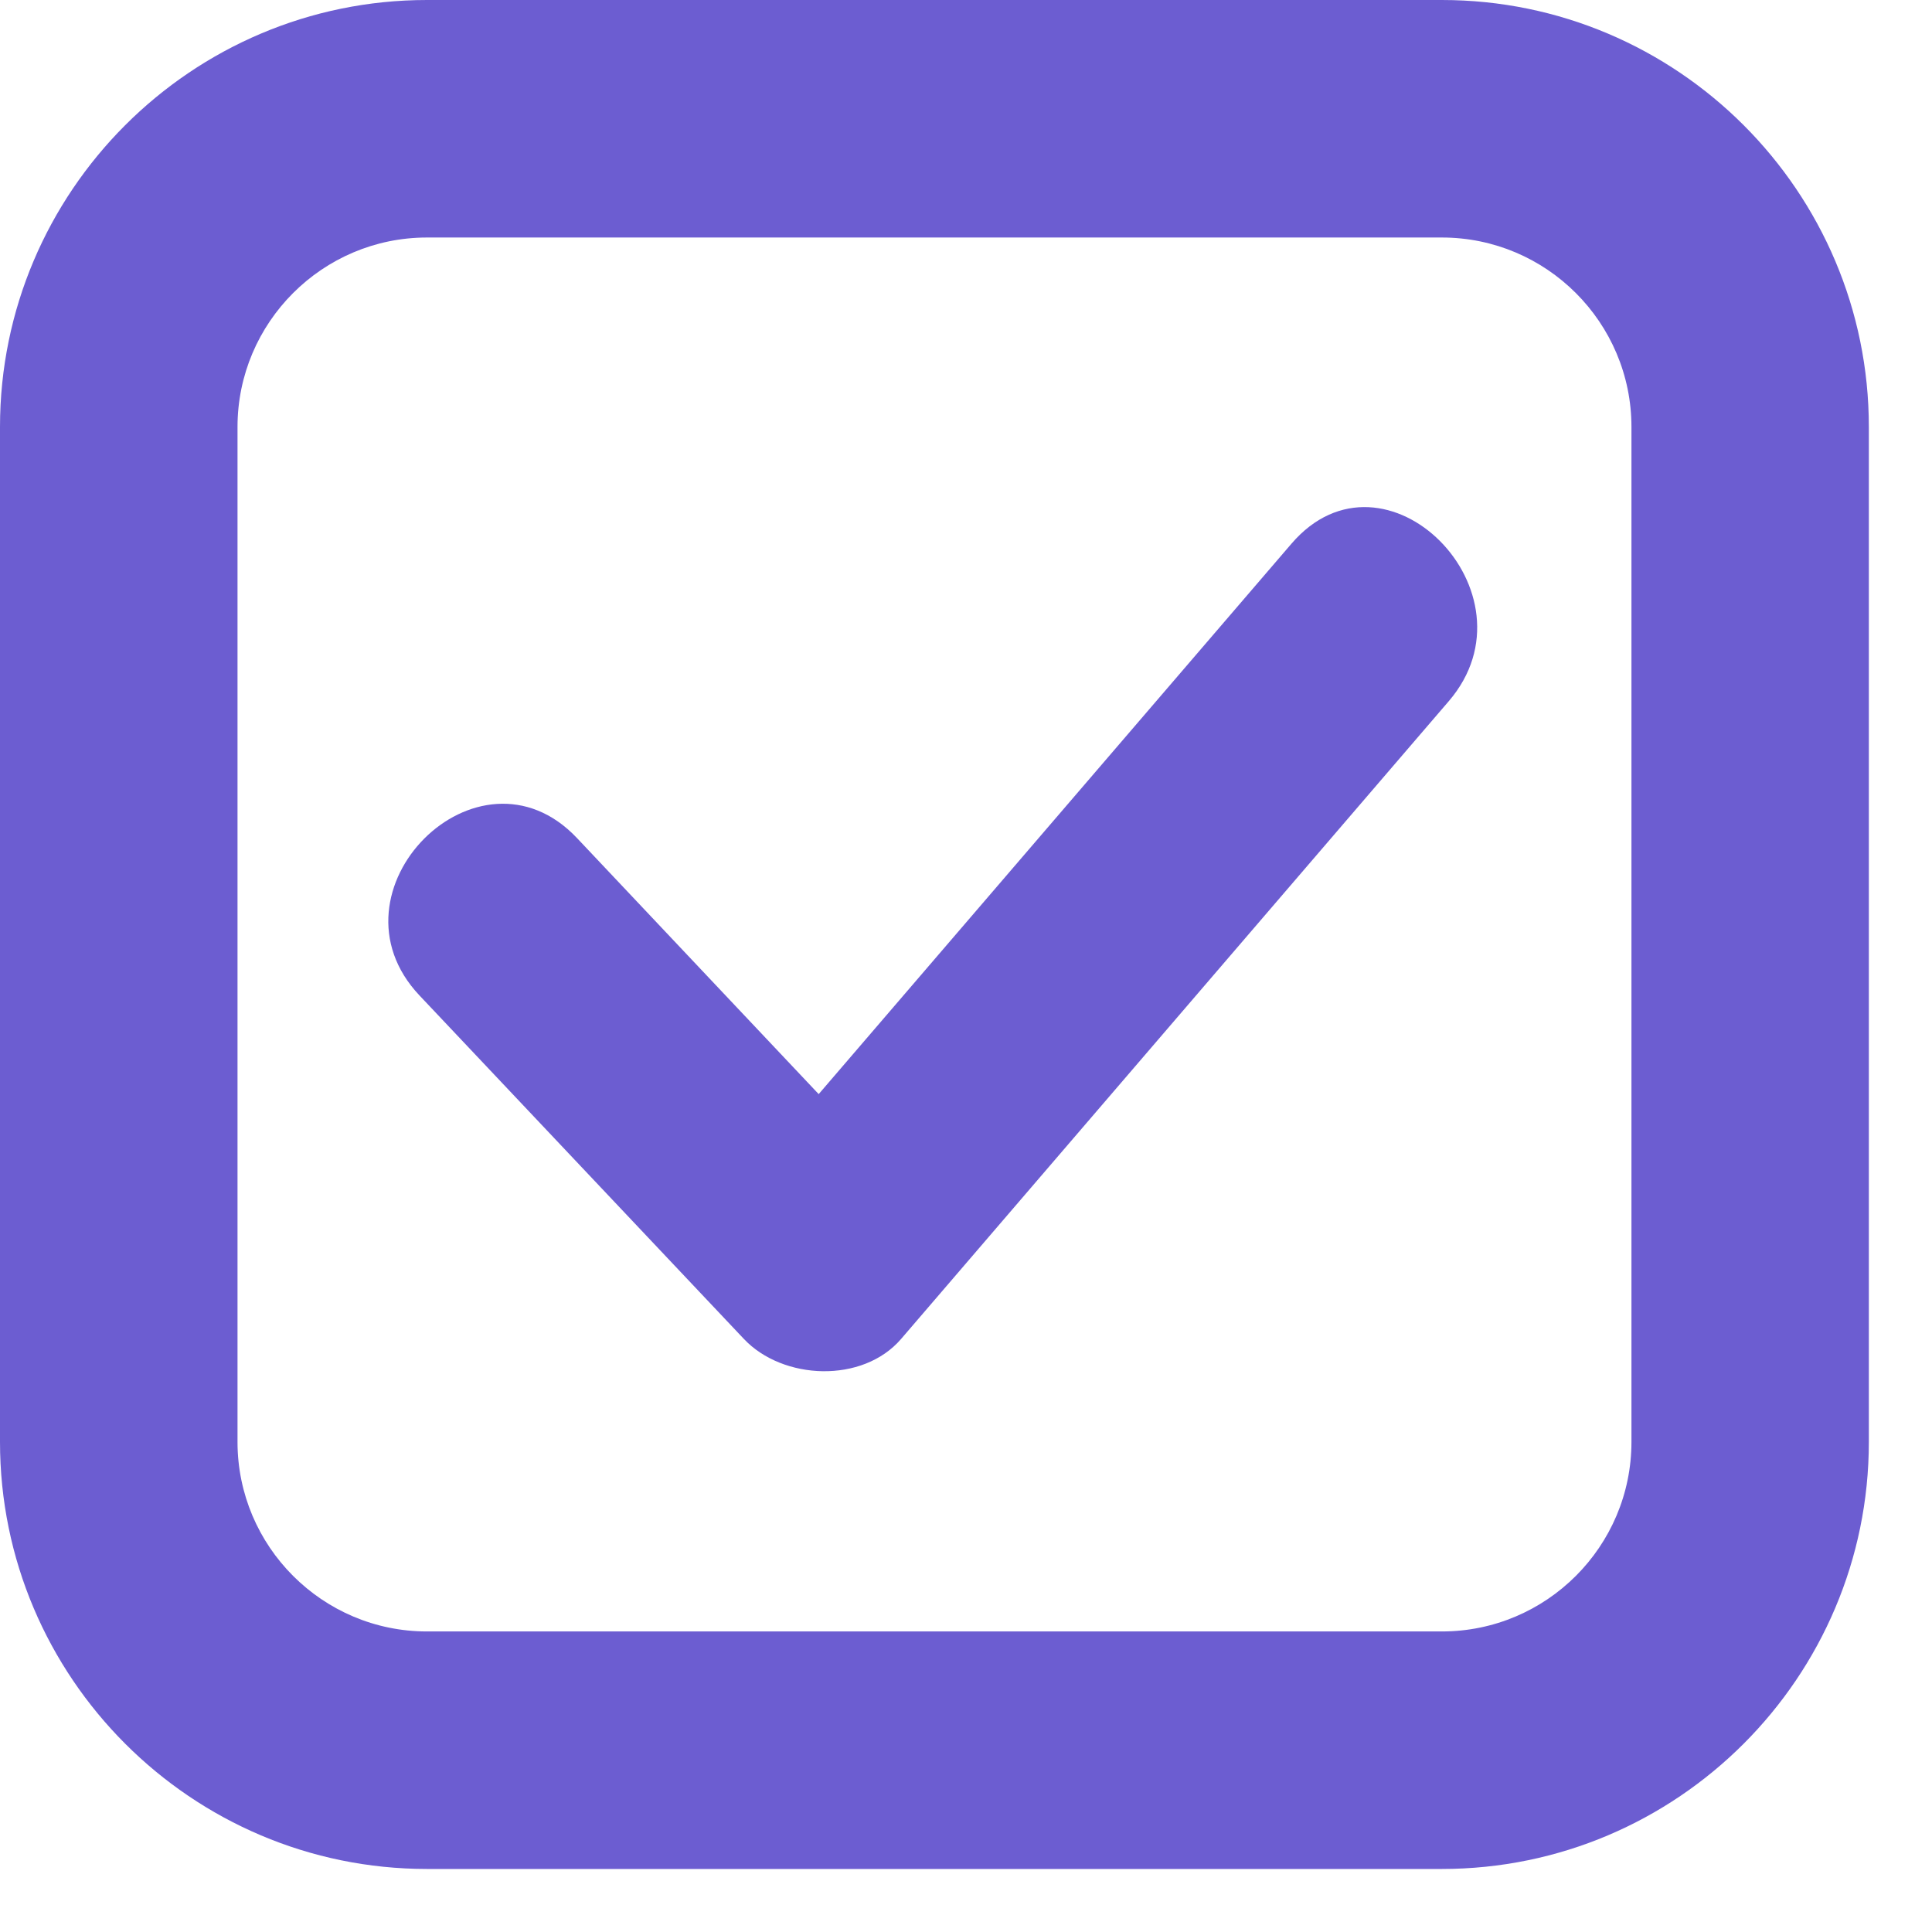
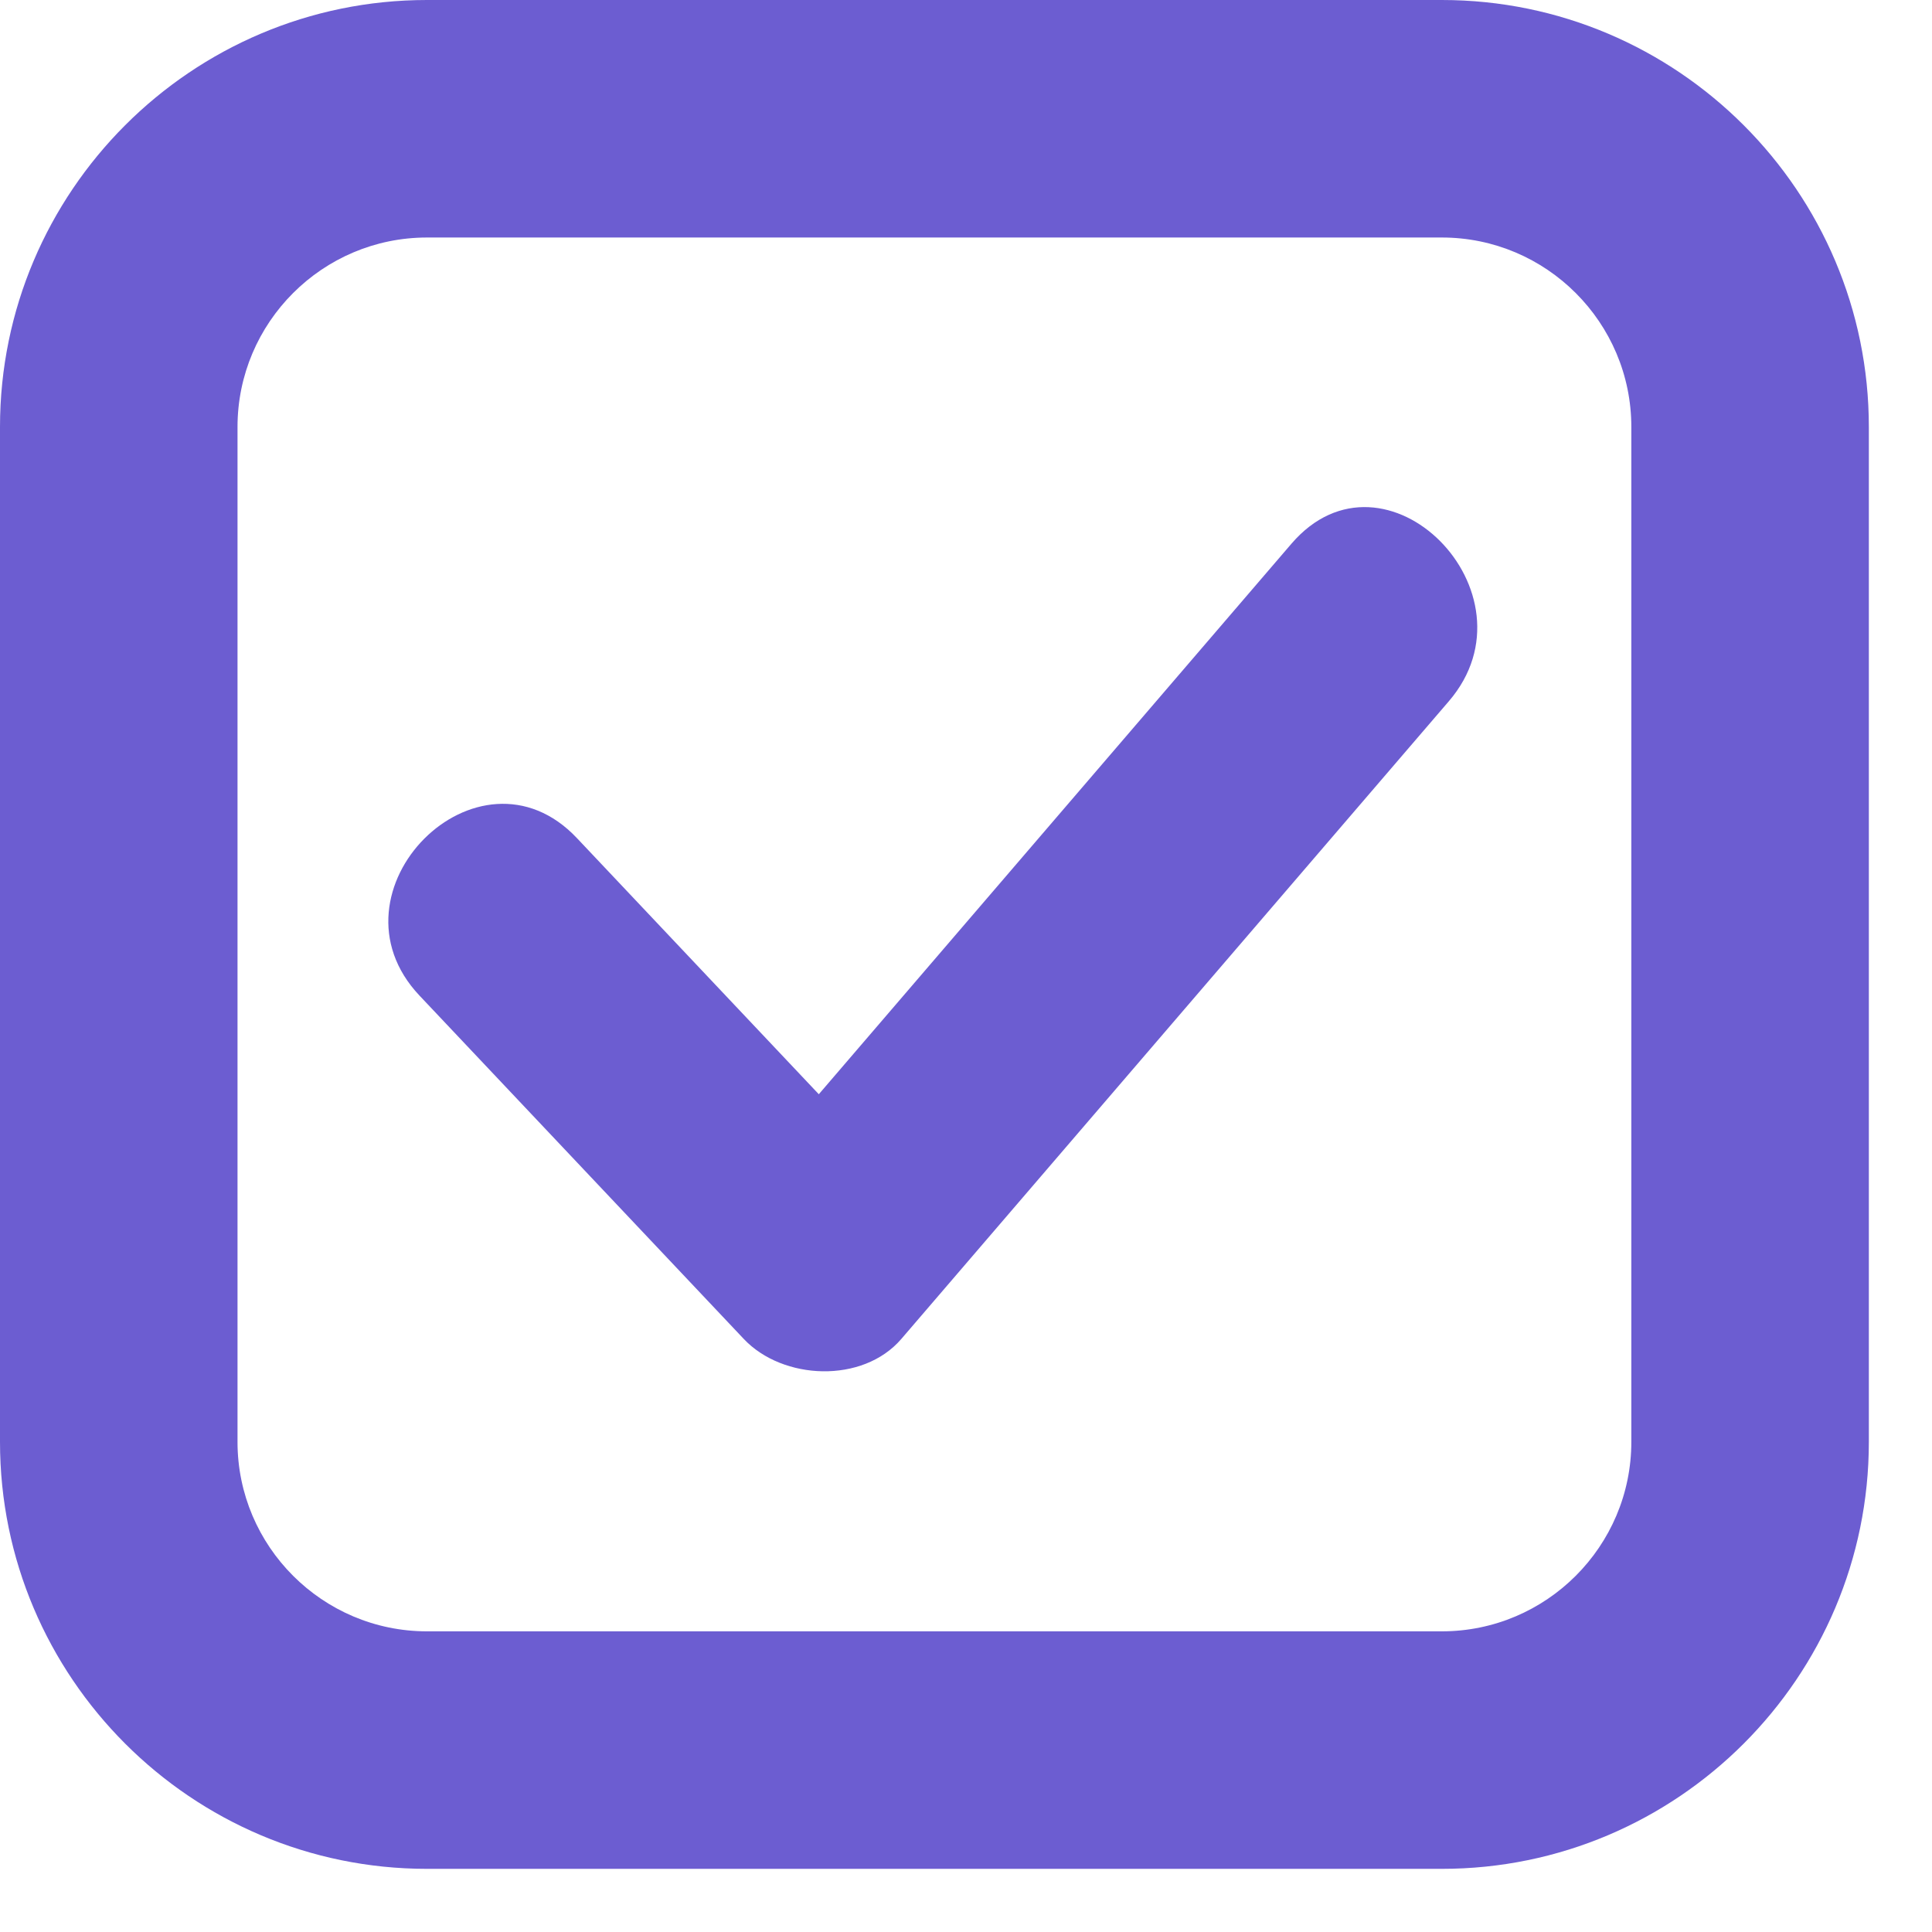
- <svg xmlns="http://www.w3.org/2000/svg" width="16" height="16" viewBox="0 0 16 16" fill="none">
-   <path d="M11.941 0H3.536C1.586 0 0 1.586 0 3.536V11.941C0 13.891 1.586 15.478 3.536 15.478H11.941C13.891 15.478 15.477 13.891 15.477 11.941V3.536C15.477 1.586 13.891 0 11.941 0ZM13.511 11.941C13.511 12.807 12.807 13.511 11.941 13.511H3.536C2.671 13.511 1.967 12.807 1.967 11.941V3.536C1.967 2.671 2.671 1.967 3.536 1.967H11.941C12.807 1.967 13.511 2.671 13.511 3.536V11.941V11.941Z" fill="#6C5DD1" />
-   <path d="M10.695 4.503C9.39 6.022 8.085 7.542 6.78 9.061C6.113 8.354 5.445 7.647 4.778 6.94C3.961 6.076 2.659 7.381 3.474 8.244C4.369 9.192 5.264 10.14 6.16 11.088C6.483 11.431 7.145 11.459 7.463 11.088C8.975 9.328 10.487 7.567 11.998 5.807C12.768 4.911 11.469 3.601 10.695 4.503Z" fill="#6C5DD1" />
+ <svg xmlns="http://www.w3.org/2000/svg" fill="none" height="16" viewBox="0 0 16 16" width="16">
+   <g fill="#6c5dd1">
+     <path d="m11.941 0h-8.405c-1.95 0-3.536 1.586-3.536 3.536v8.405c0 1.95 1.586 3.536 3.536 3.536h8.405c1.95 0 3.536-1.586 3.536-3.536v-8.405c0-1.95-1.586-3.536-3.536-3.536zm1.569 11.941c0 .865-.704 1.569-1.569 1.569h-8.405c-.865 0-1.569-.704-1.569-1.569v-8.405c0-.865.704-1.569 1.569-1.569h8.405c.865 0 1.569.704 1.569 1.569z" />
+     <path d="m10.695 4.503c-1.305 1.52-2.609 3.039-3.914 4.559-.668-.707-1.335-1.414-2.003-2.121-.816-.865-2.119.441-1.304 1.304.895.948 1.791 1.896 2.686 2.844.323.342.985.371 1.304 0 1.512-1.761 3.023-3.521 4.535-5.282.769-.896-.529-2.206-1.304-1.304z" />
+   </g>
</svg>
